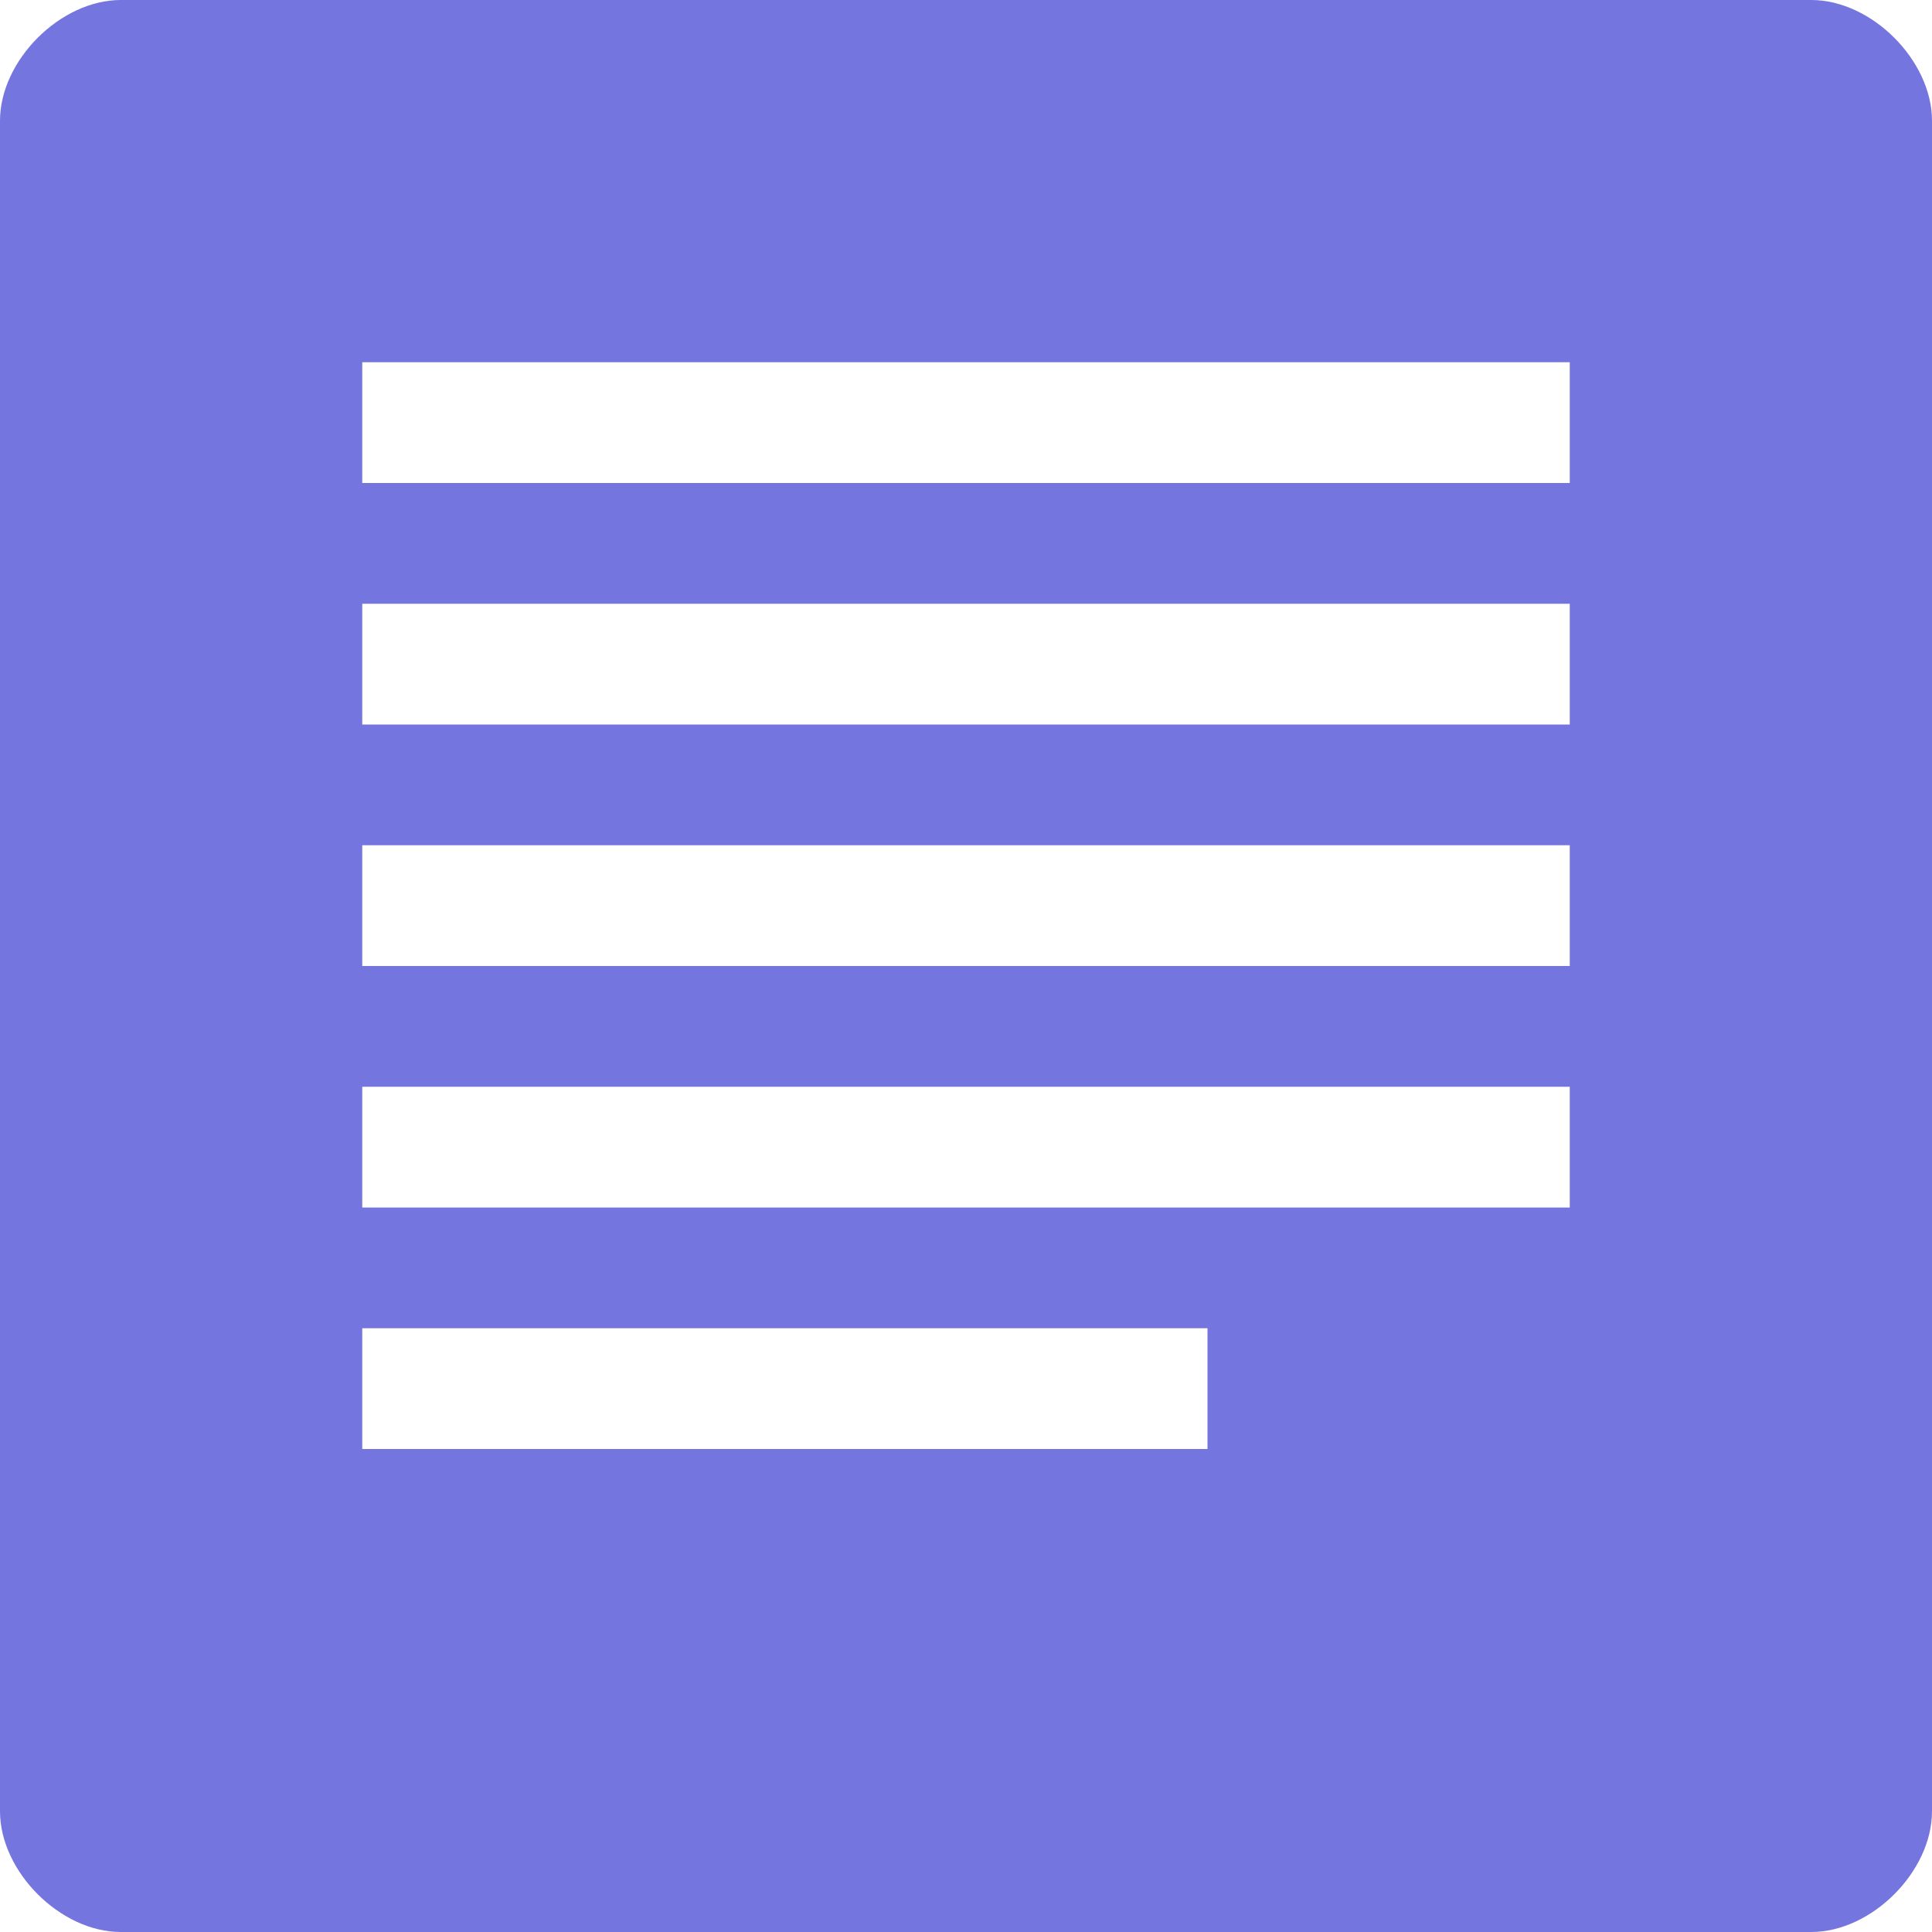
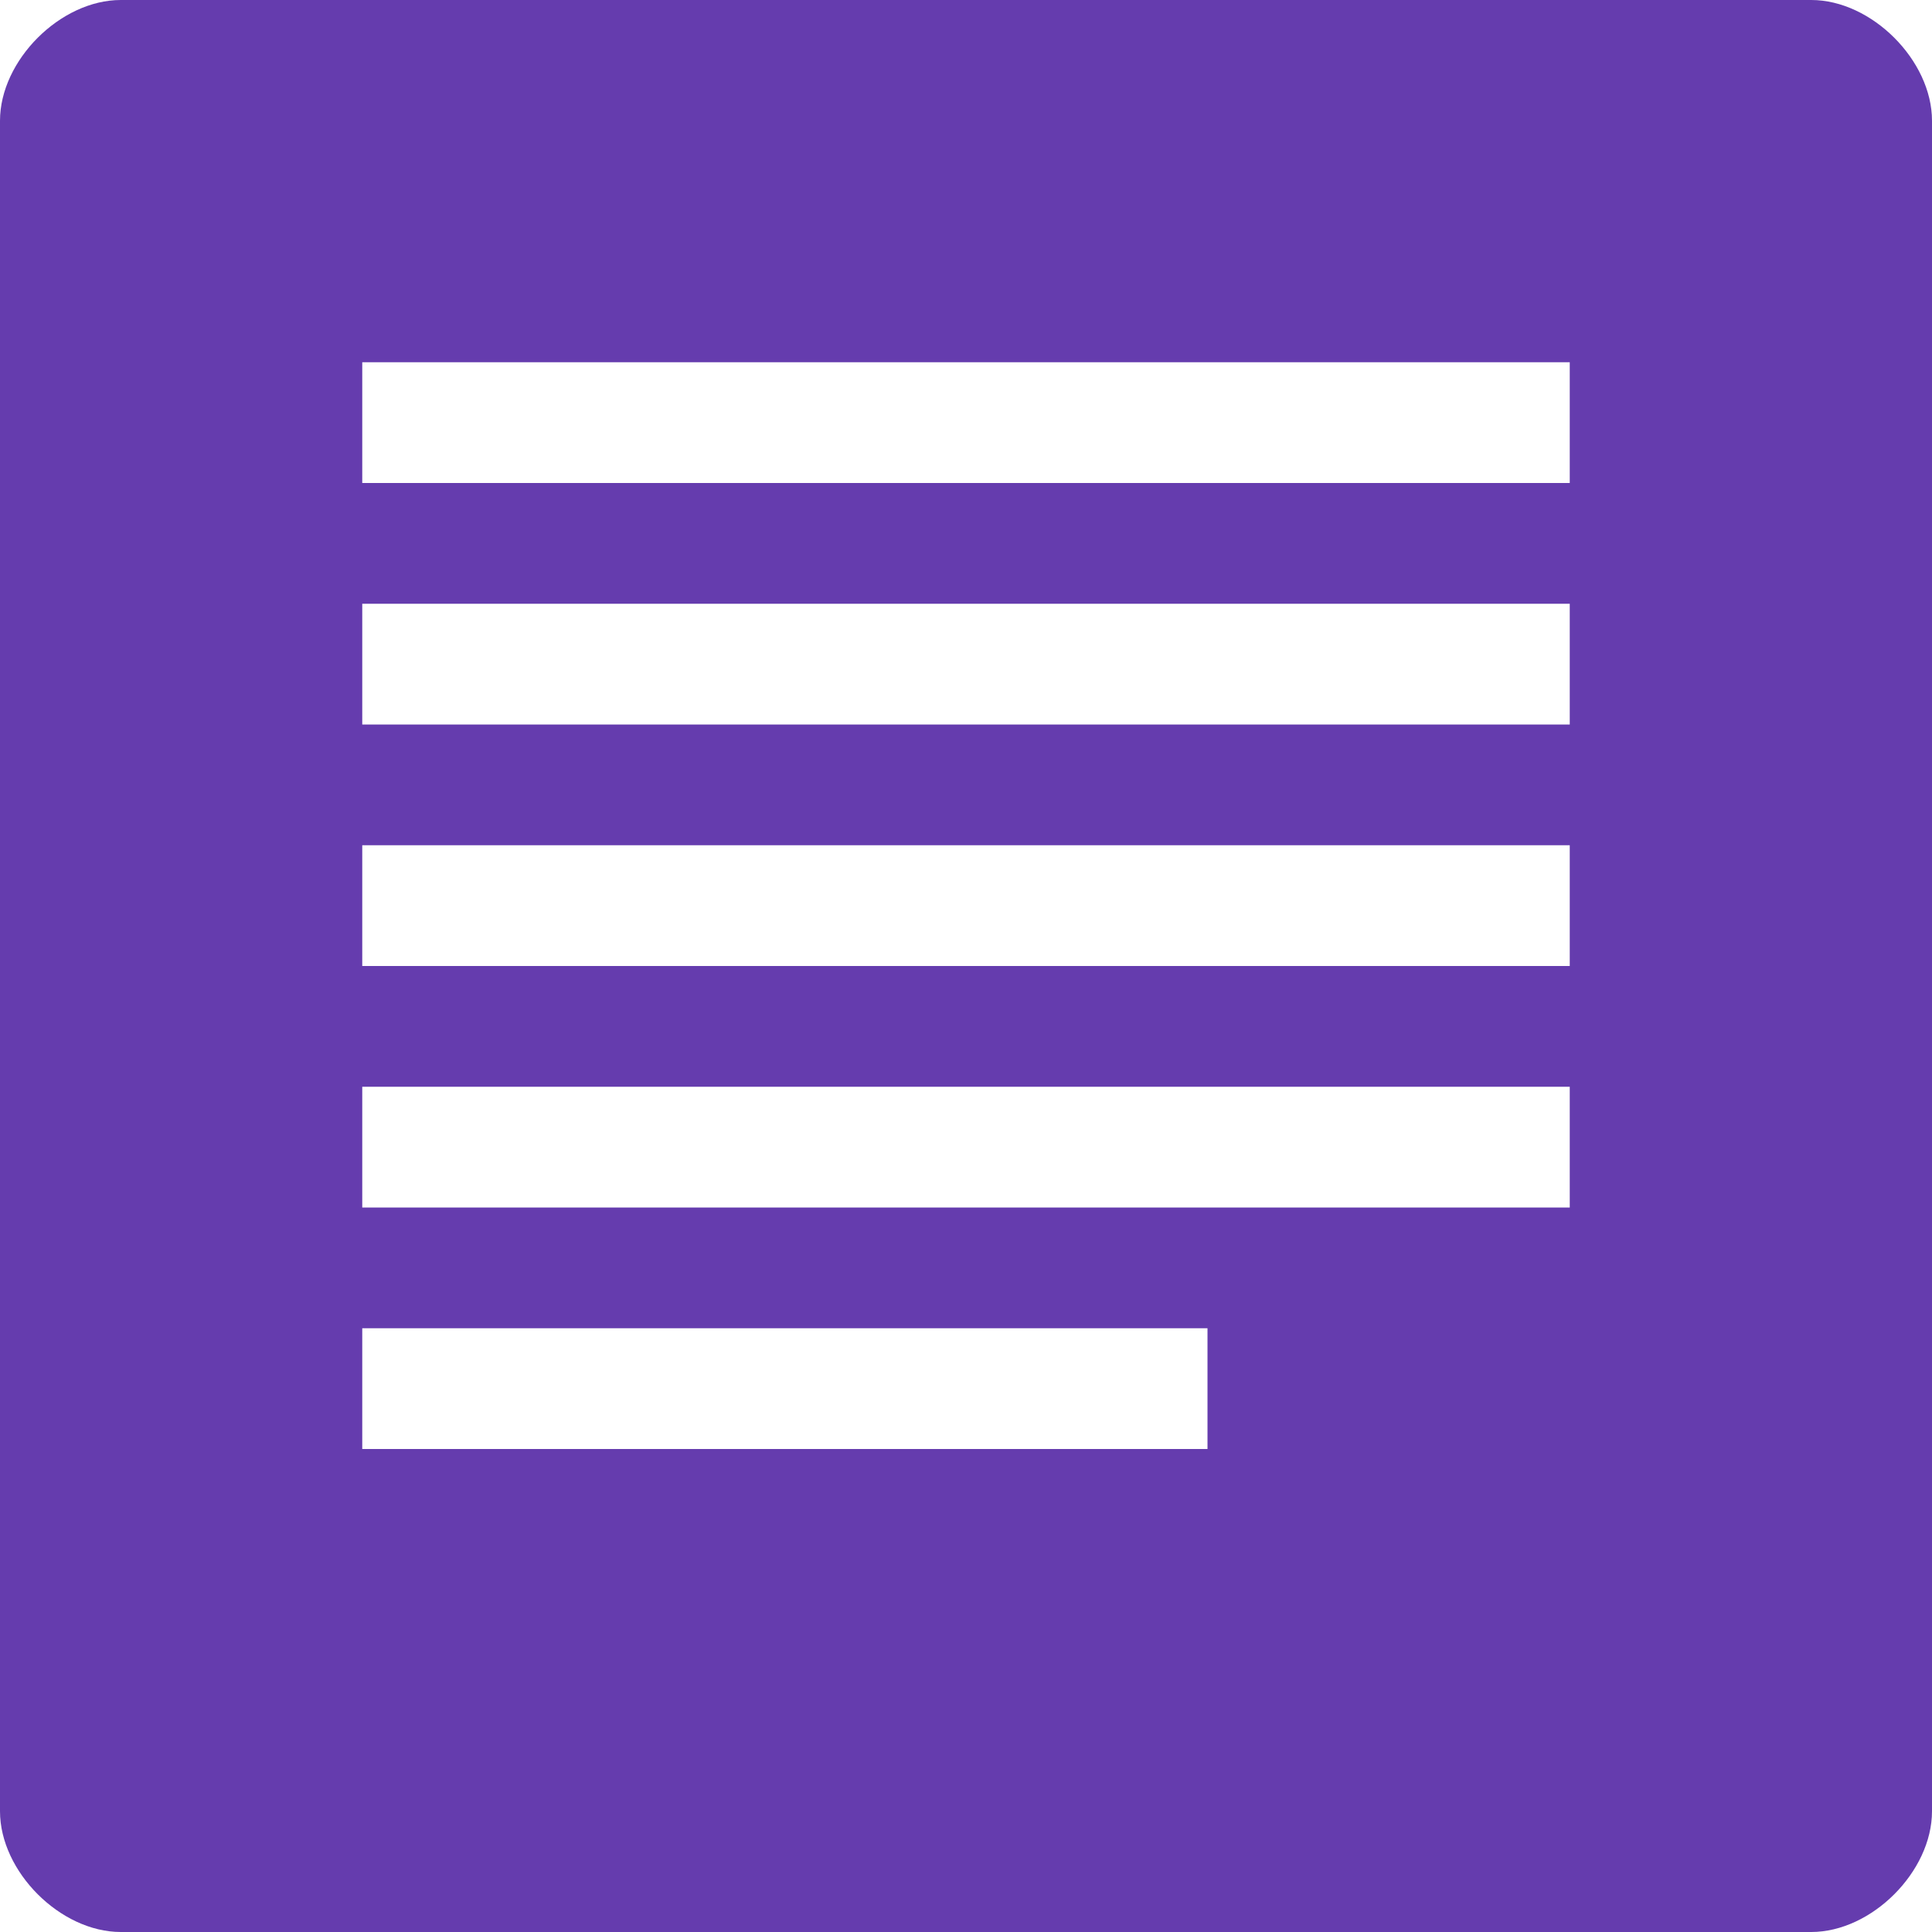
<svg xmlns="http://www.w3.org/2000/svg" width="16" height="16" viewBox="0 0 16 16" preserveAspectRatio="xMinYMid meet" overflow="visible">
-   <path d="M15 0H1C.5 0 0 .5 0 1v14c0 .5.5 1 1 1h14c.5 0 1-.5 1-1V1c0-.5-.5-1-1-1zm-5 12H3v-1h7v1zm3-2H3V9h10v1zm0-2H3V7h10v1zm0-2H3V5h10v1zm0-2H3V3h10v1z" fill="#7575E0" />
+   <path d="M15 0H1C.5 0 0 .5 0 1v14c0 .5.5 1 1 1h14c.5 0 1-.5 1-1V1c0-.5-.5-1-1-1zm-5 12H3v-1h7v1zm3-2H3V9h10v1zm0-2H3V7h10v1zm0-2H3V5h10v1zm0-2H3V3h10v1z" fill="#653cae" />
</svg>
